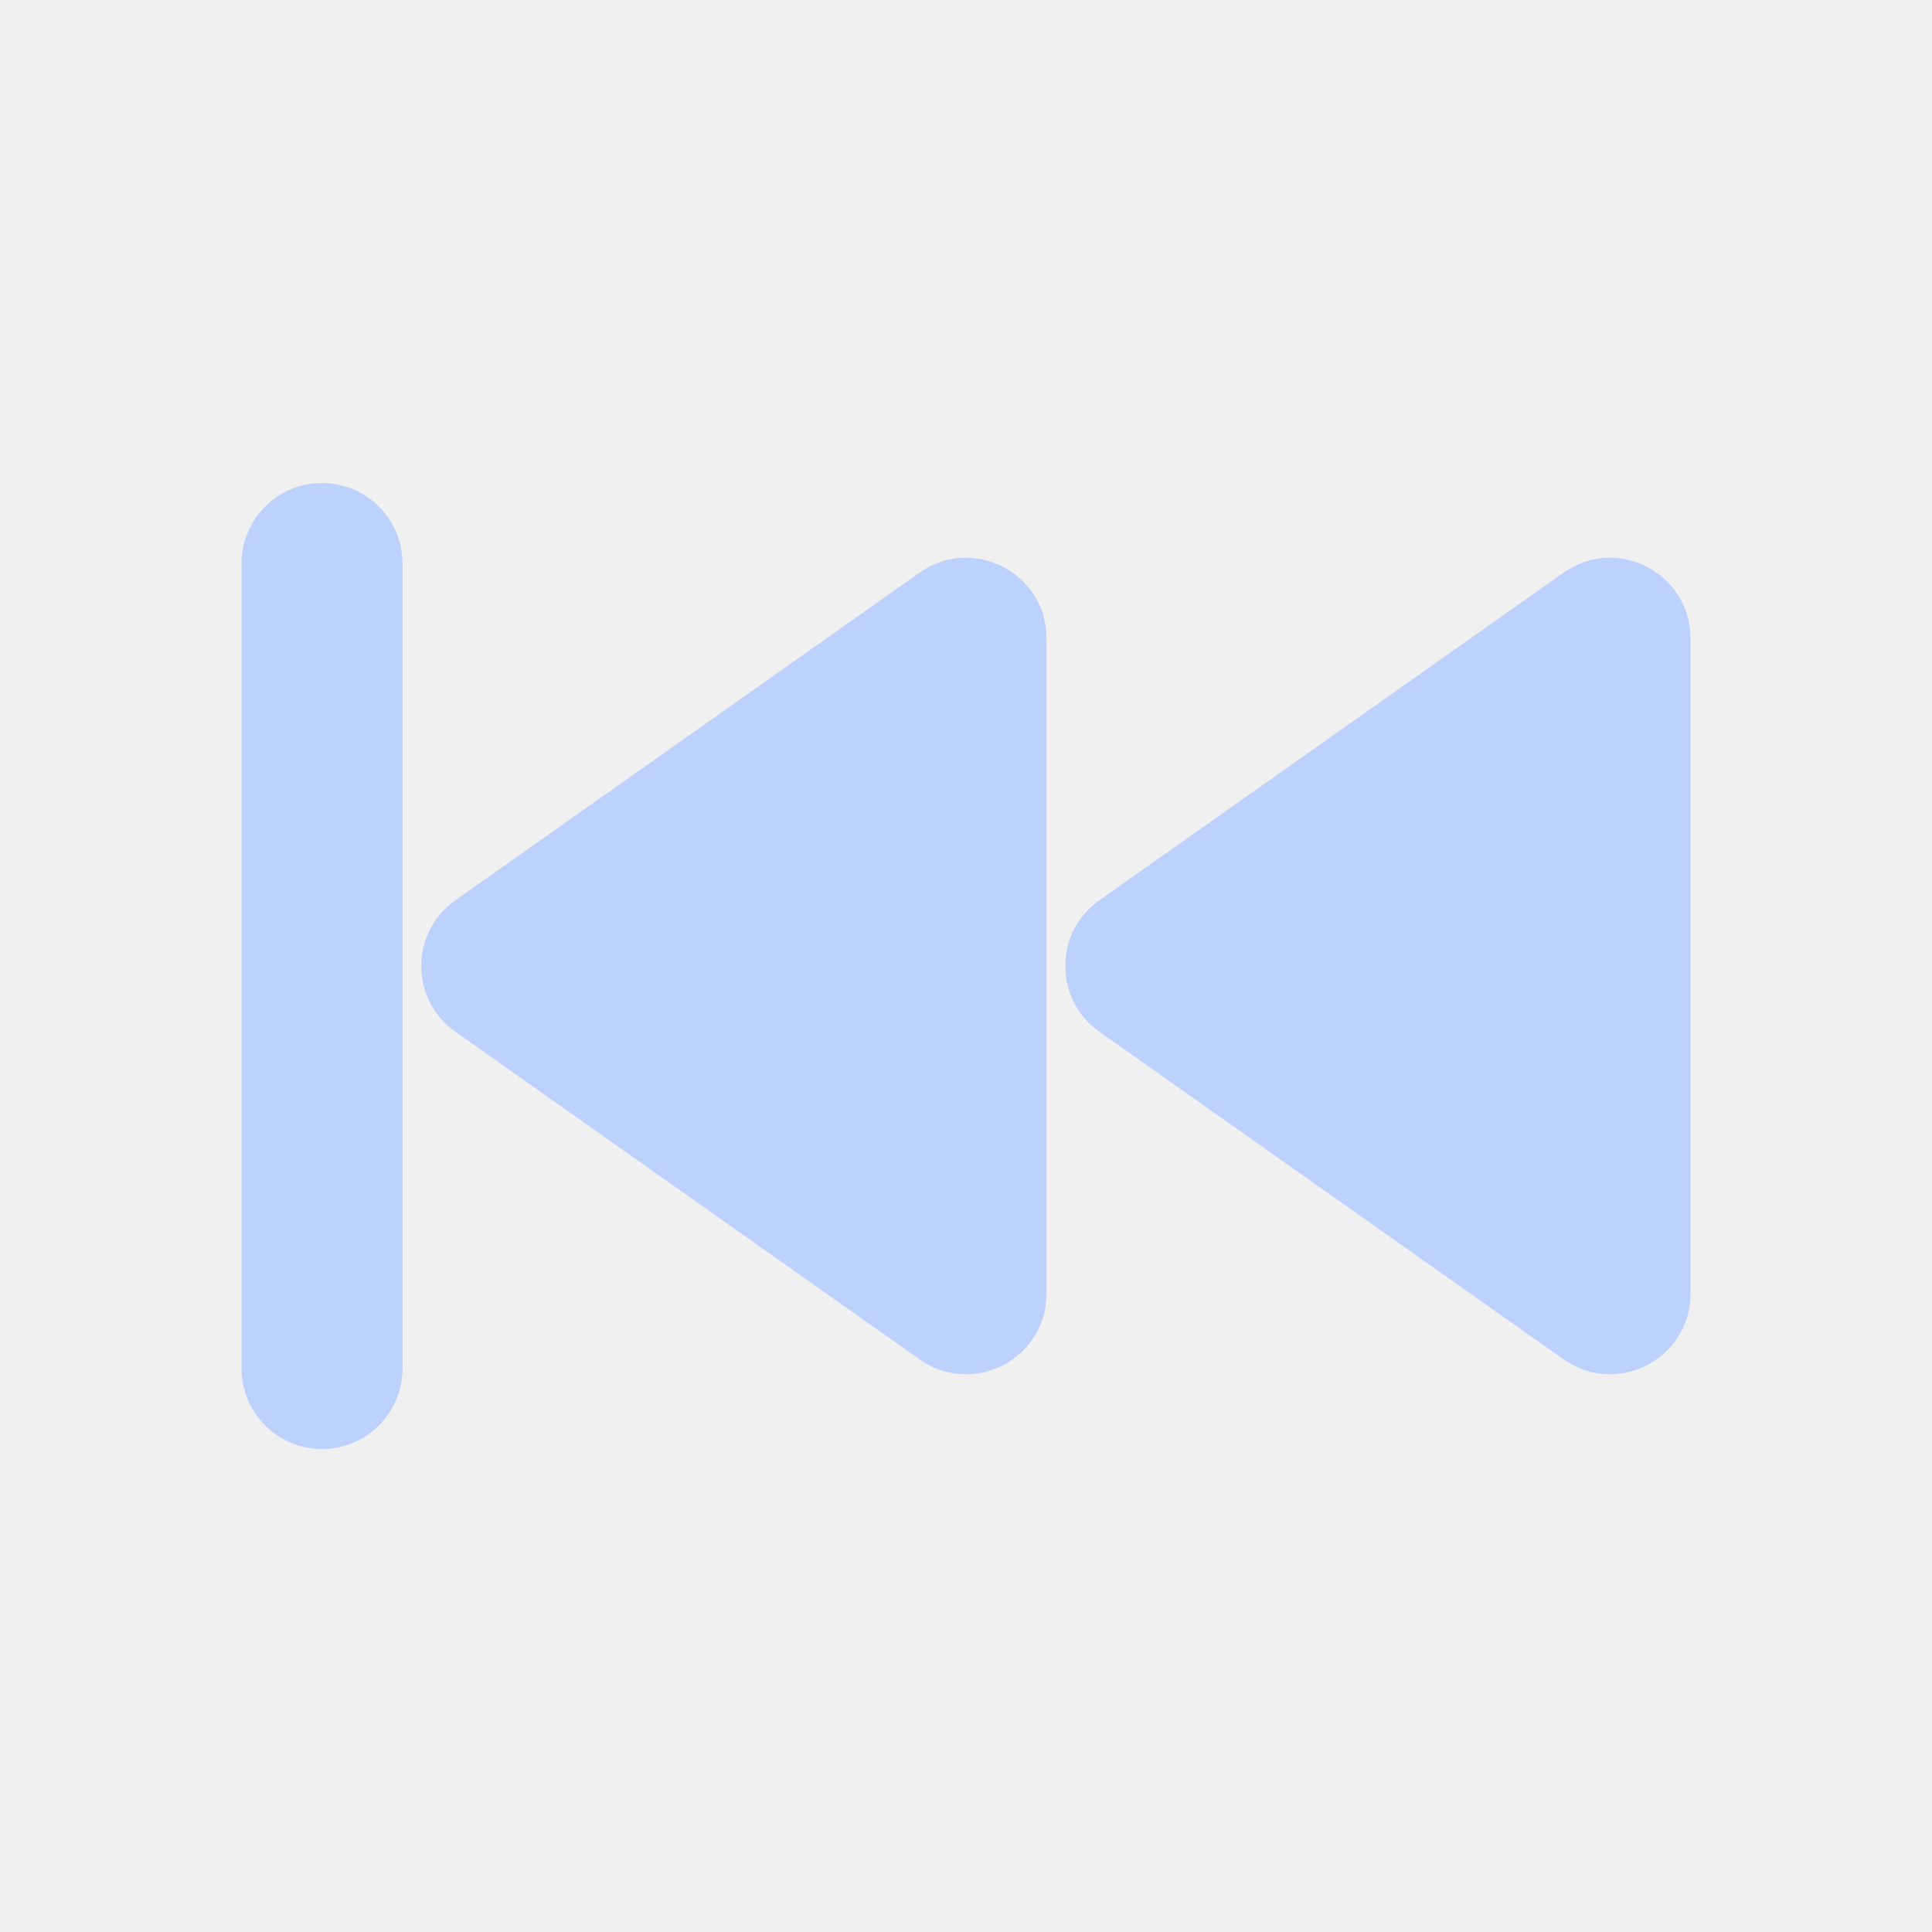
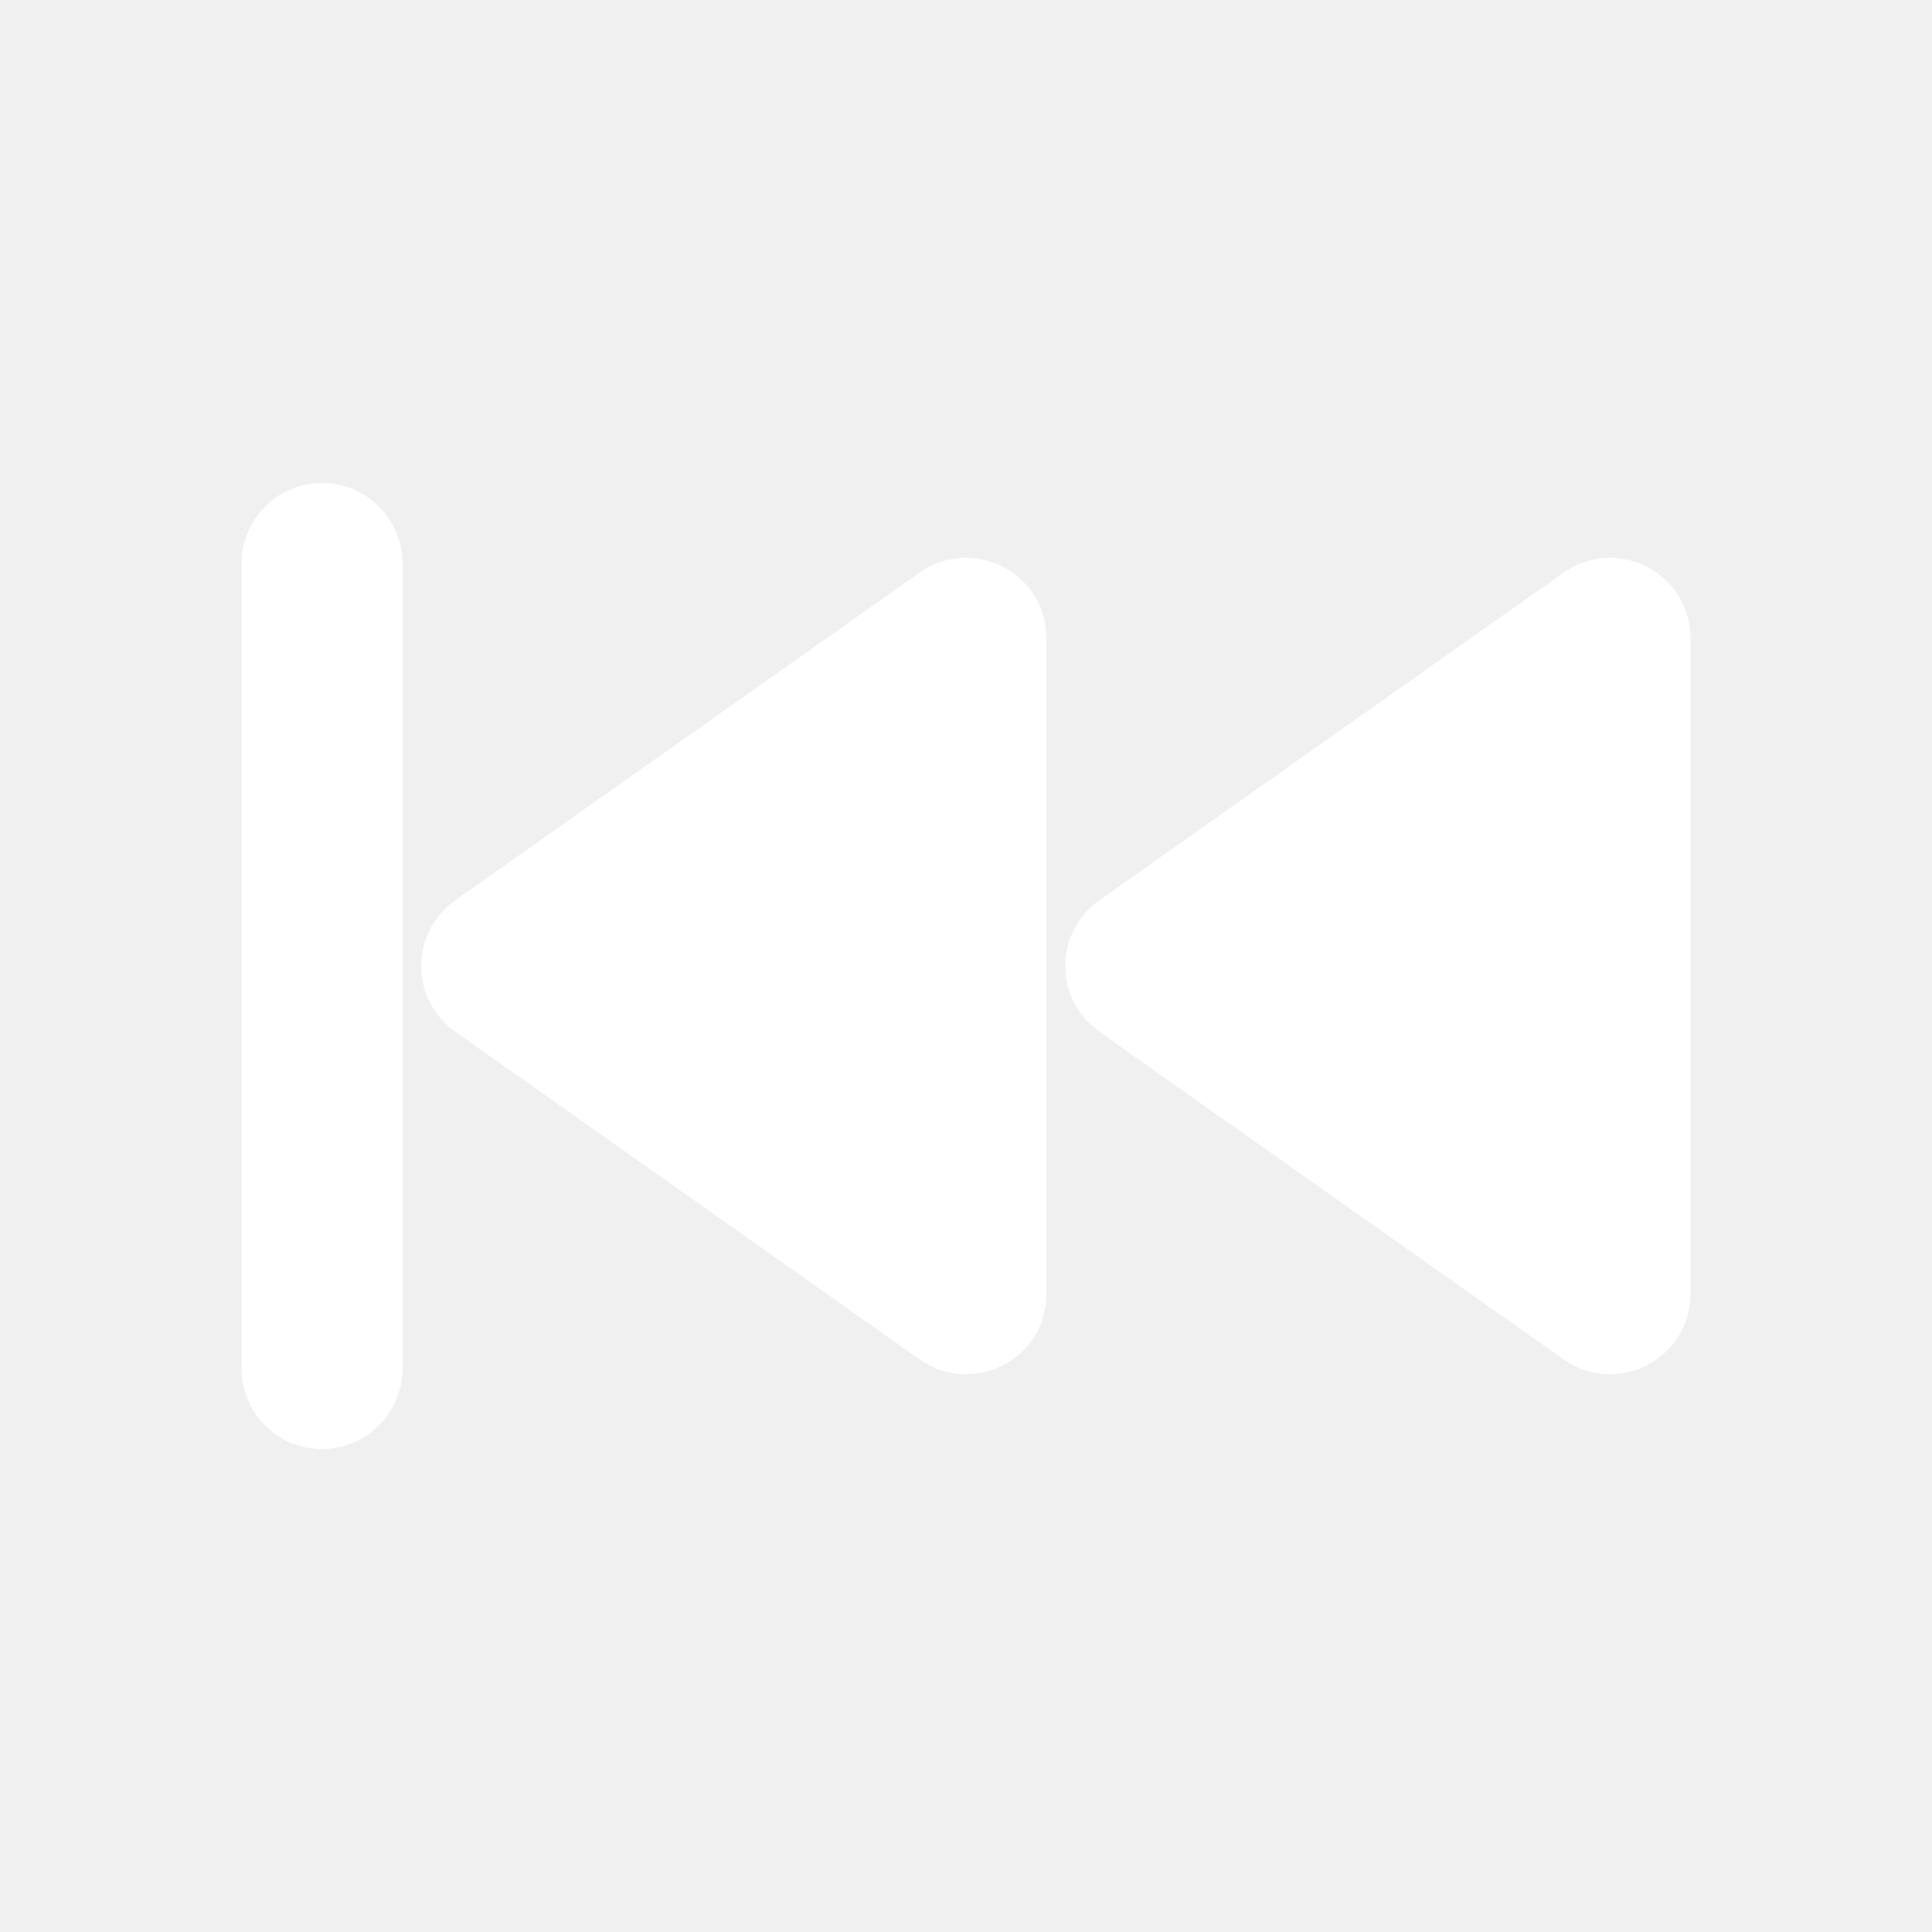
<svg xmlns="http://www.w3.org/2000/svg" x="0px" y="0px" viewBox="0 0 172 172" style=" fill:#000000;">
  <g fill="none" fill-rule="nonzero" stroke="none" stroke-width="1" stroke-linecap="butt" stroke-linejoin="miter" stroke-miterlimit="10" stroke-dasharray="" stroke-dashoffset="0" font-family="none" font-weight="none" font-size="none" text-anchor="none" style="mix-blend-mode: normal">
    <path d="M0,172v-172h172v172z" fill="none" />
-     <g fill="#bdd1fd">
+     <g fill="#fff">
      <path d="M28.667,43c-3.956,0 -7.167,3.211 -7.167,7.167v71.667c0,3.956 3.211,7.167 7.167,7.167c3.956,0 7.167,-3.211 7.167,-7.167v-71.667c0,-3.956 -3.211,-7.167 -7.167,-7.167zM85.636,49.663c-1.282,0.062 -2.577,0.477 -3.765,1.316l-41.334,29.171c-4.042,2.852 -4.042,8.849 0,11.702l41.334,29.171c4.752,3.354 11.296,-0.039 11.296,-5.851v-58.341c0,-4.359 -3.684,-7.354 -7.531,-7.167zM142.969,49.663c-1.282,0.062 -2.577,0.477 -3.765,1.316l-41.334,29.171c-4.042,2.852 -4.042,8.849 0,11.702l41.334,29.171c4.752,3.354 11.296,-0.039 11.296,-5.851v-58.341c0,-4.359 -3.684,-7.354 -7.531,-7.167z" />
    </g>
  </g>
</svg>
